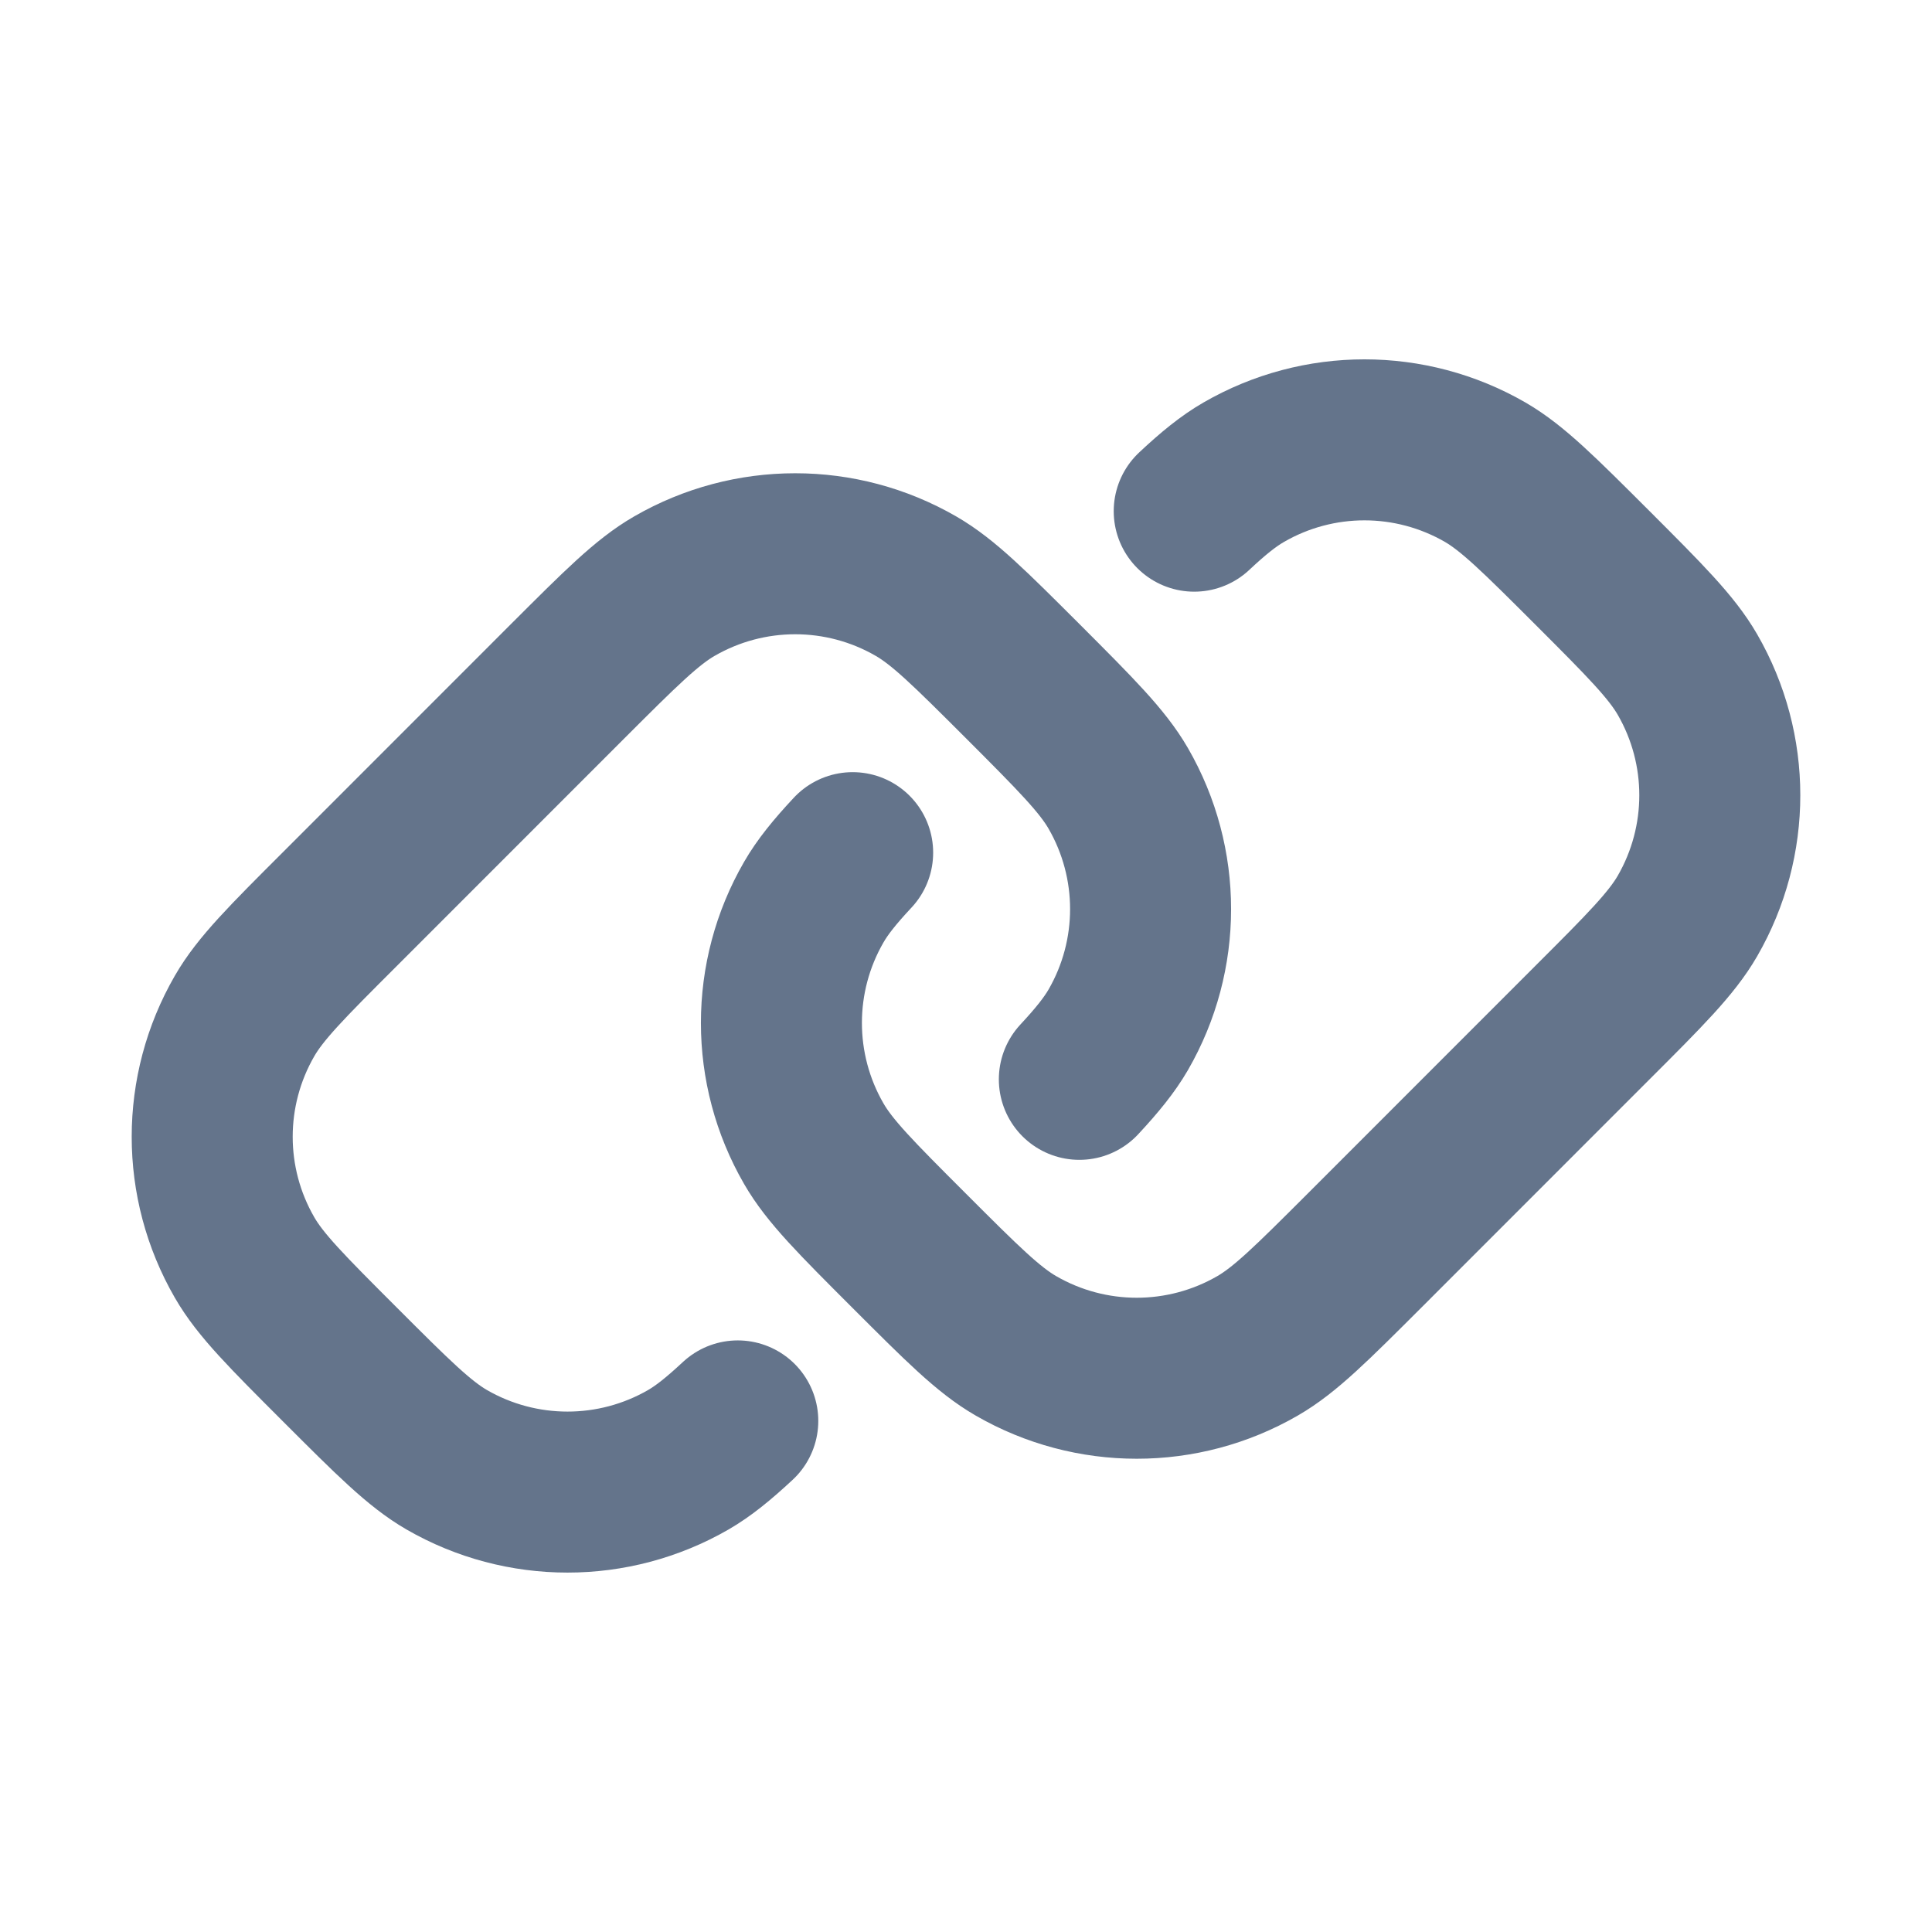
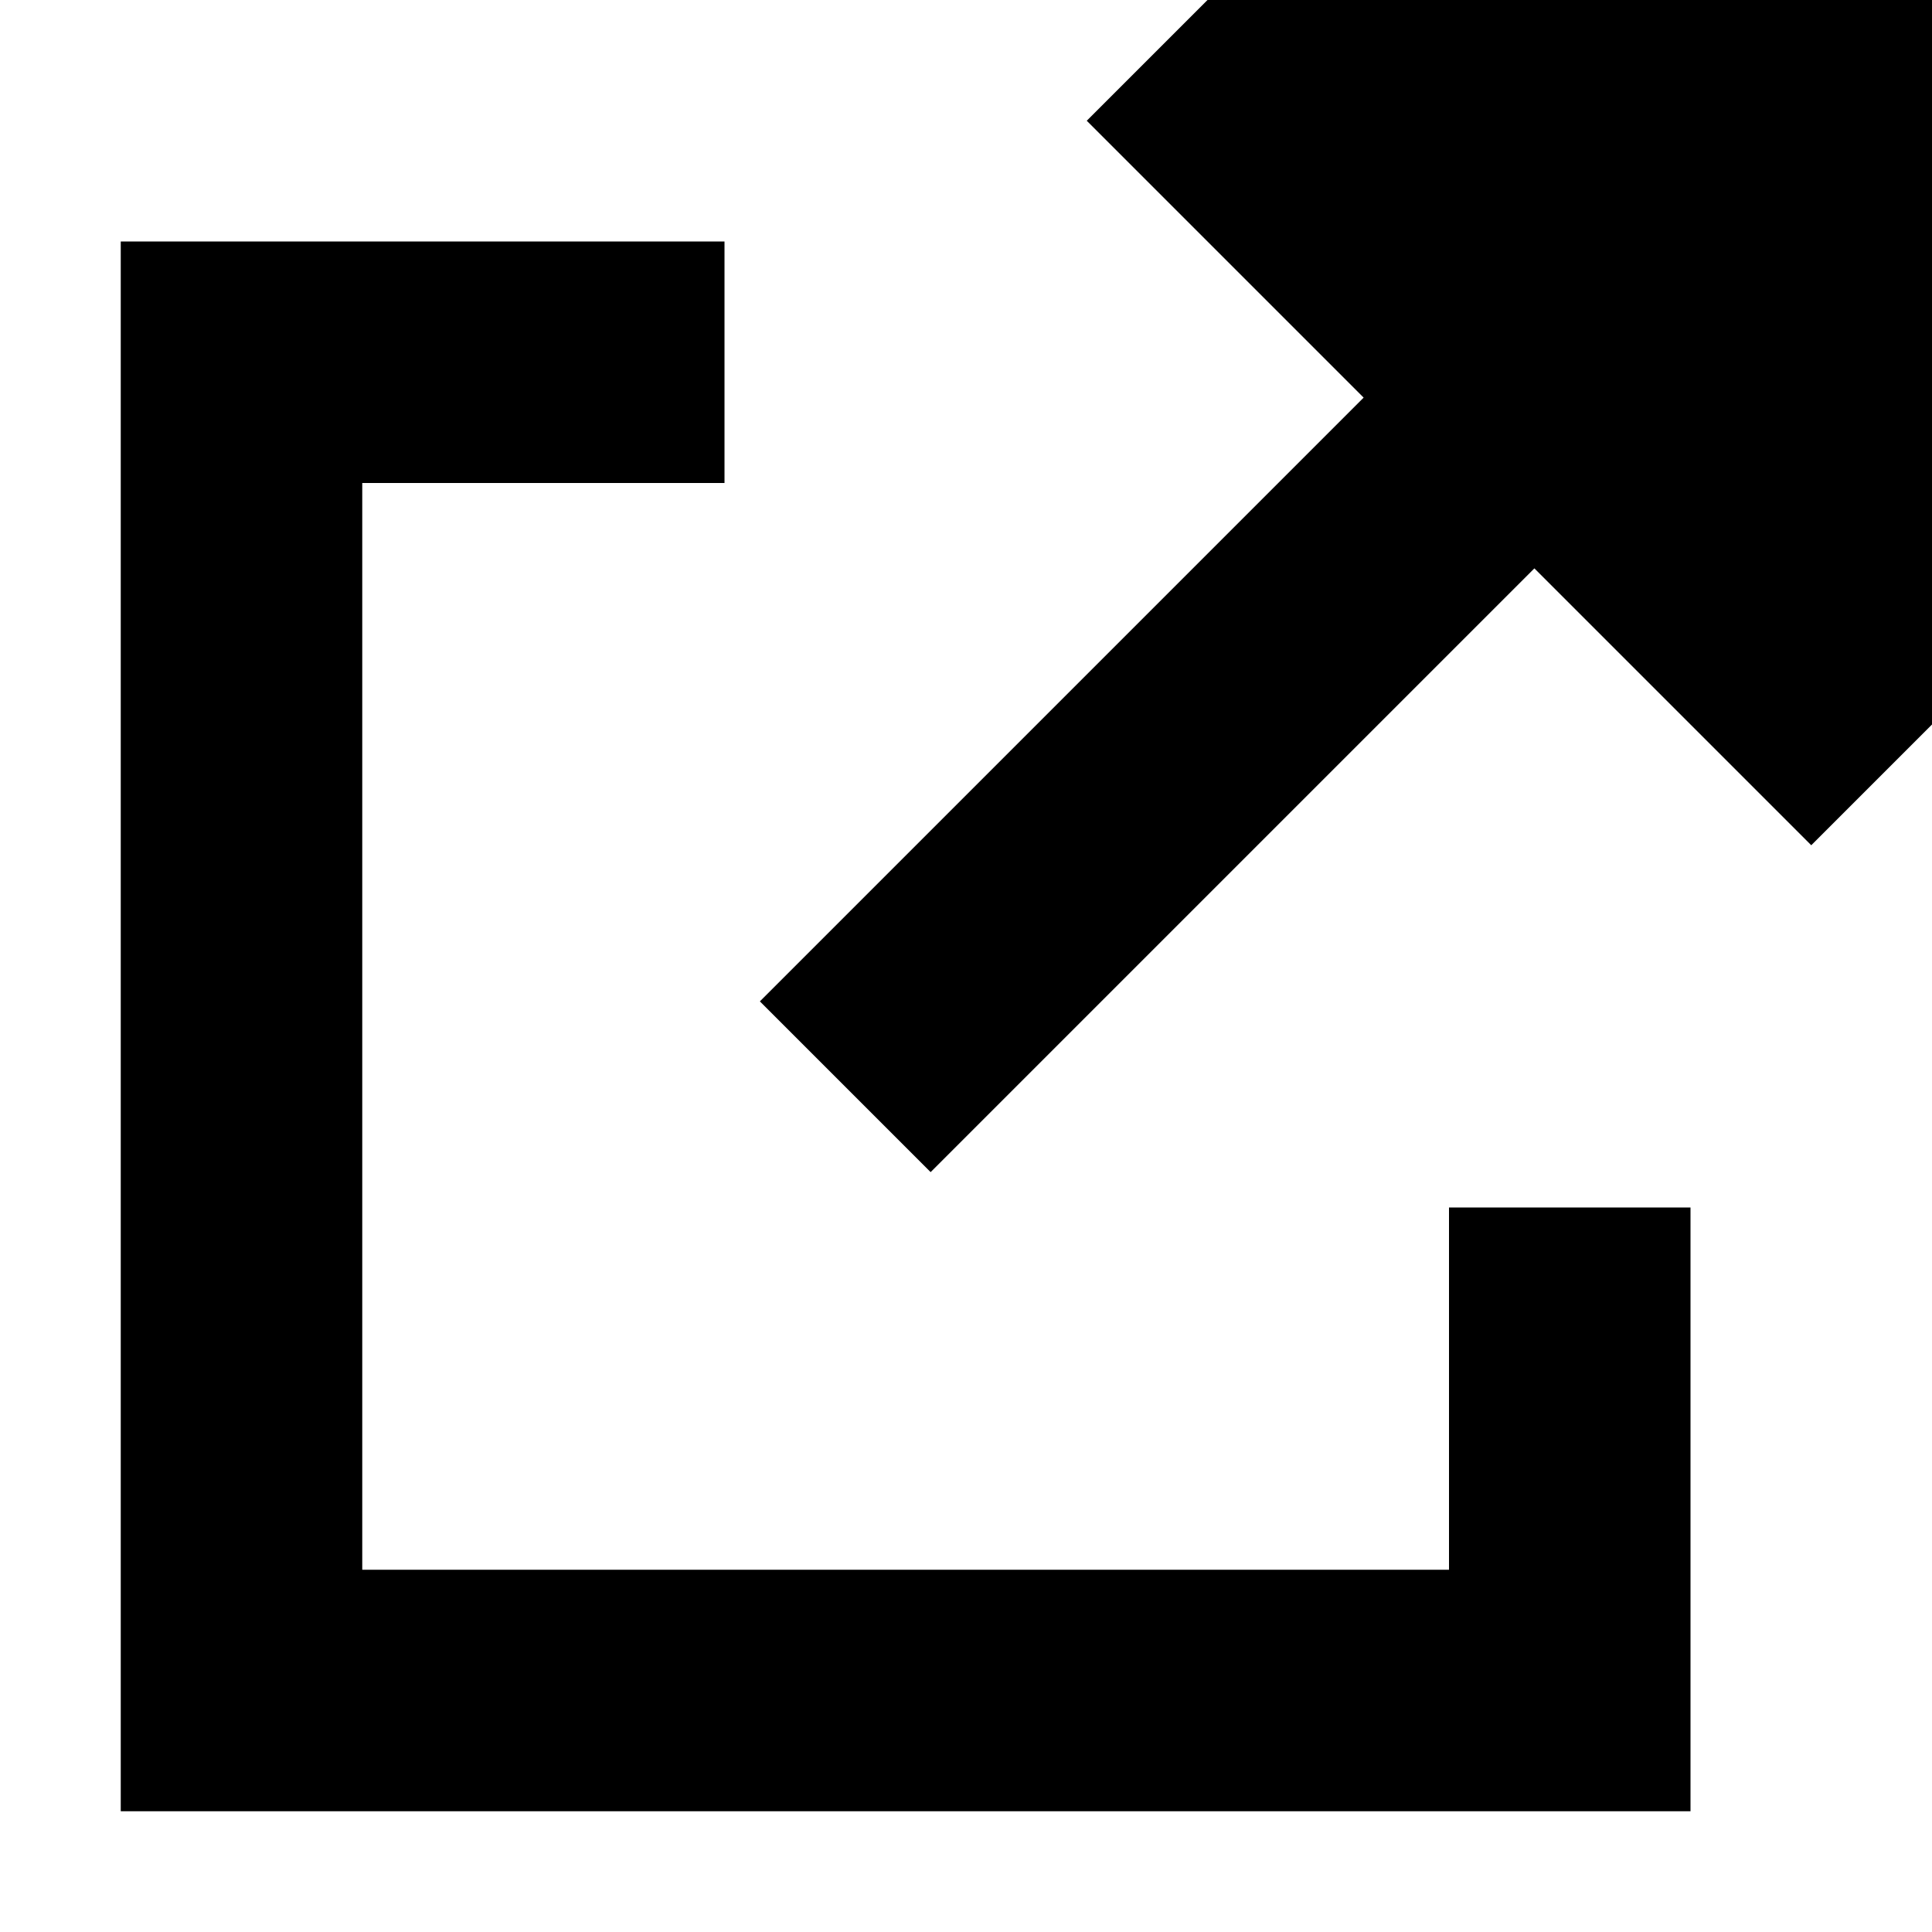
- <svg xmlns="http://www.w3.org/2000/svg" width="800px" height="800px" viewBox="0 0 24 24" fill="none">
-   <g id="SVGRepo_bgCarrier" stroke-width="0" />
-   <g id="SVGRepo_tracerCarrier" stroke-linecap="round" stroke-linejoin="round" />
-   <g id="SVGRepo_iconCarrier">
-     <path d="M9.165 17.651C8.925 17.874 8.74 18.024 8.55 18.134C7.622 18.669 6.478 18.669 5.55 18.134C5.208 17.936 4.879 17.607 4.222 16.95C3.564 16.292 3.235 15.963 3.038 15.621C2.502 14.693 2.502 13.55 3.038 12.621C3.235 12.279 3.564 11.95 4.222 11.293L7.05 8.464C7.708 7.807 8.036 7.478 8.378 7.281C9.307 6.745 10.45 6.745 11.378 7.281C11.72 7.478 12.049 7.807 12.707 8.464C13.364 9.122 13.693 9.451 13.891 9.793C14.427 10.721 14.427 11.865 13.891 12.793C13.781 12.982 13.631 13.168 13.408 13.408M10.592 10.592C10.368 10.832 10.218 11.018 10.109 11.207C9.573 12.135 9.573 13.279 10.109 14.207C10.306 14.549 10.635 14.878 11.293 15.536C11.95 16.193 12.279 16.522 12.621 16.719C13.549 17.255 14.693 17.255 15.621 16.719C15.963 16.522 16.292 16.193 16.95 15.536L19.778 12.707C20.436 12.05 20.764 11.721 20.962 11.379C21.498 10.45 21.498 9.307 20.962 8.379C20.764 8.037 20.436 7.708 19.778 7.05C19.12 6.393 18.791 6.064 18.45 5.866C17.521 5.33 16.378 5.33 15.45 5.866C15.26 5.976 15.074 6.126 14.835 6.35" stroke="#64748b" stroke-width="2" stroke-linecap="round" />
-   </g>
+ <svg xmlns="http://www.w3.org/2000/svg" width="800px" height="800px" viewBox="0 0 16 16" fill="none">
+   <path d="M10 0L9 1L11.293 3.293L6.293 8.293L7.707 9.707L12.707 4.707L15 7L16 6V0H10Z" fill="#000000" />
+   <path d="M1 2H6V4H3V13H12V10H14V15H1V2Z" fill="#000000" />
</svg>
